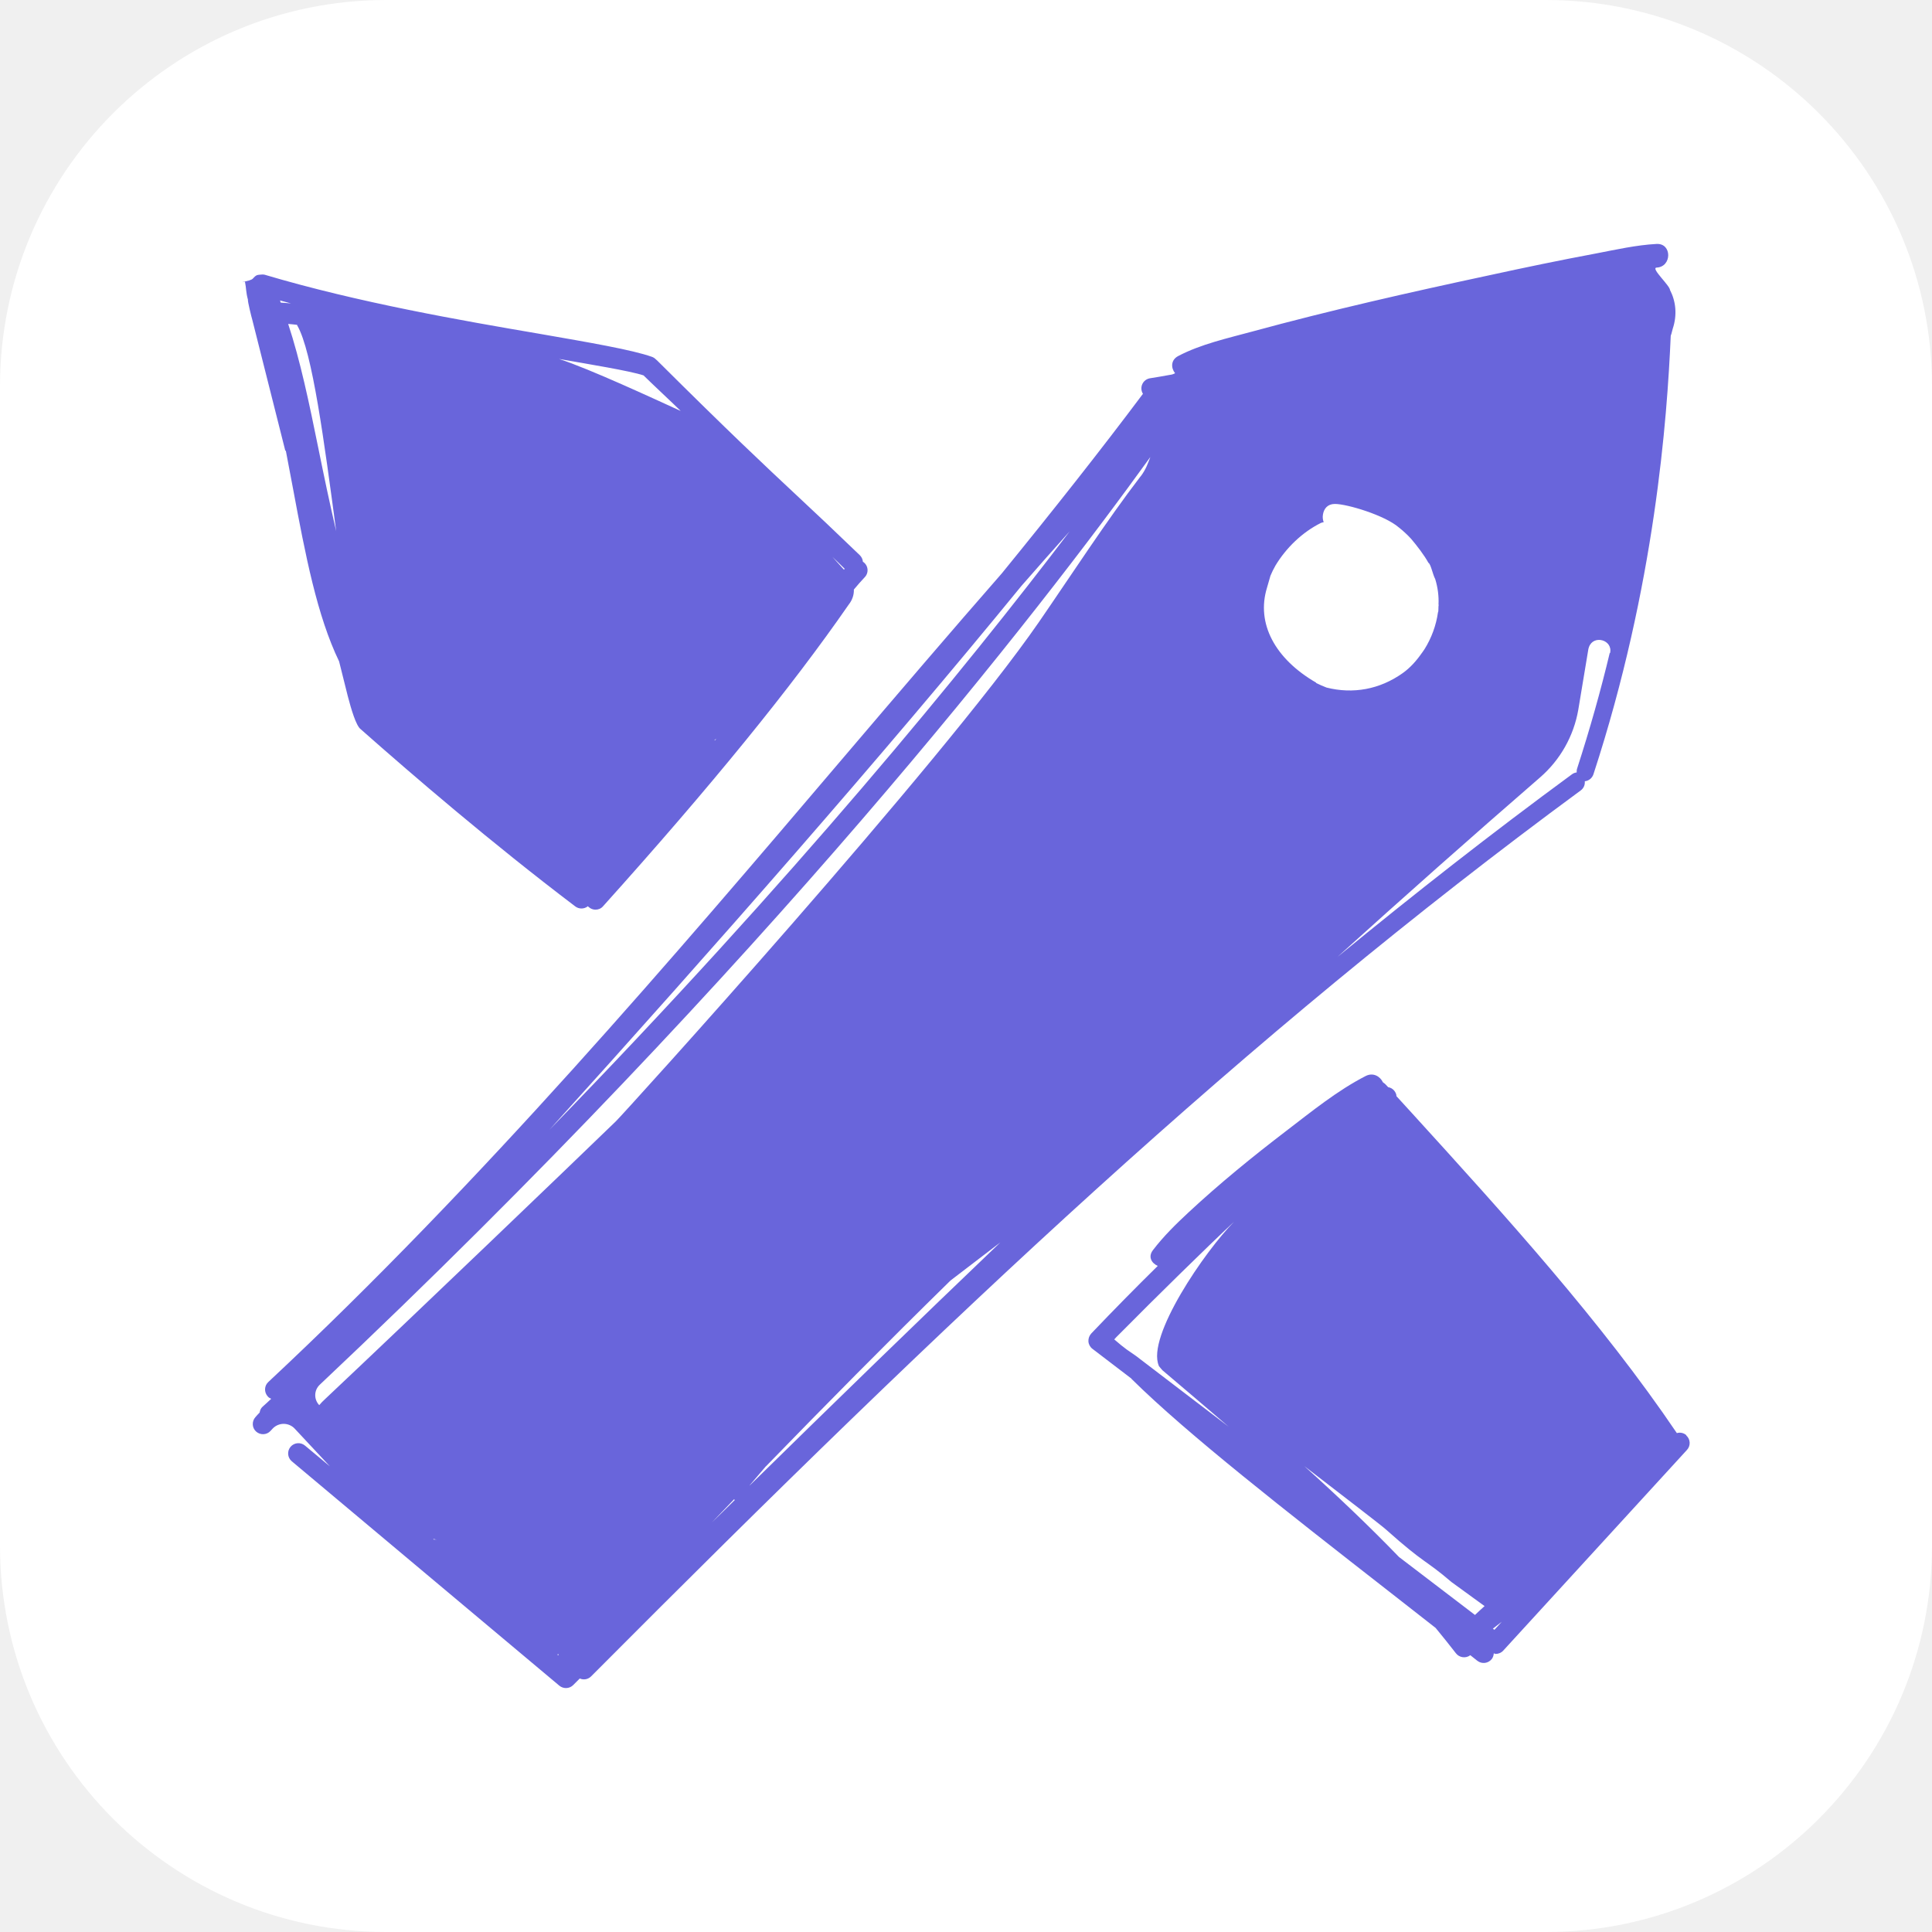
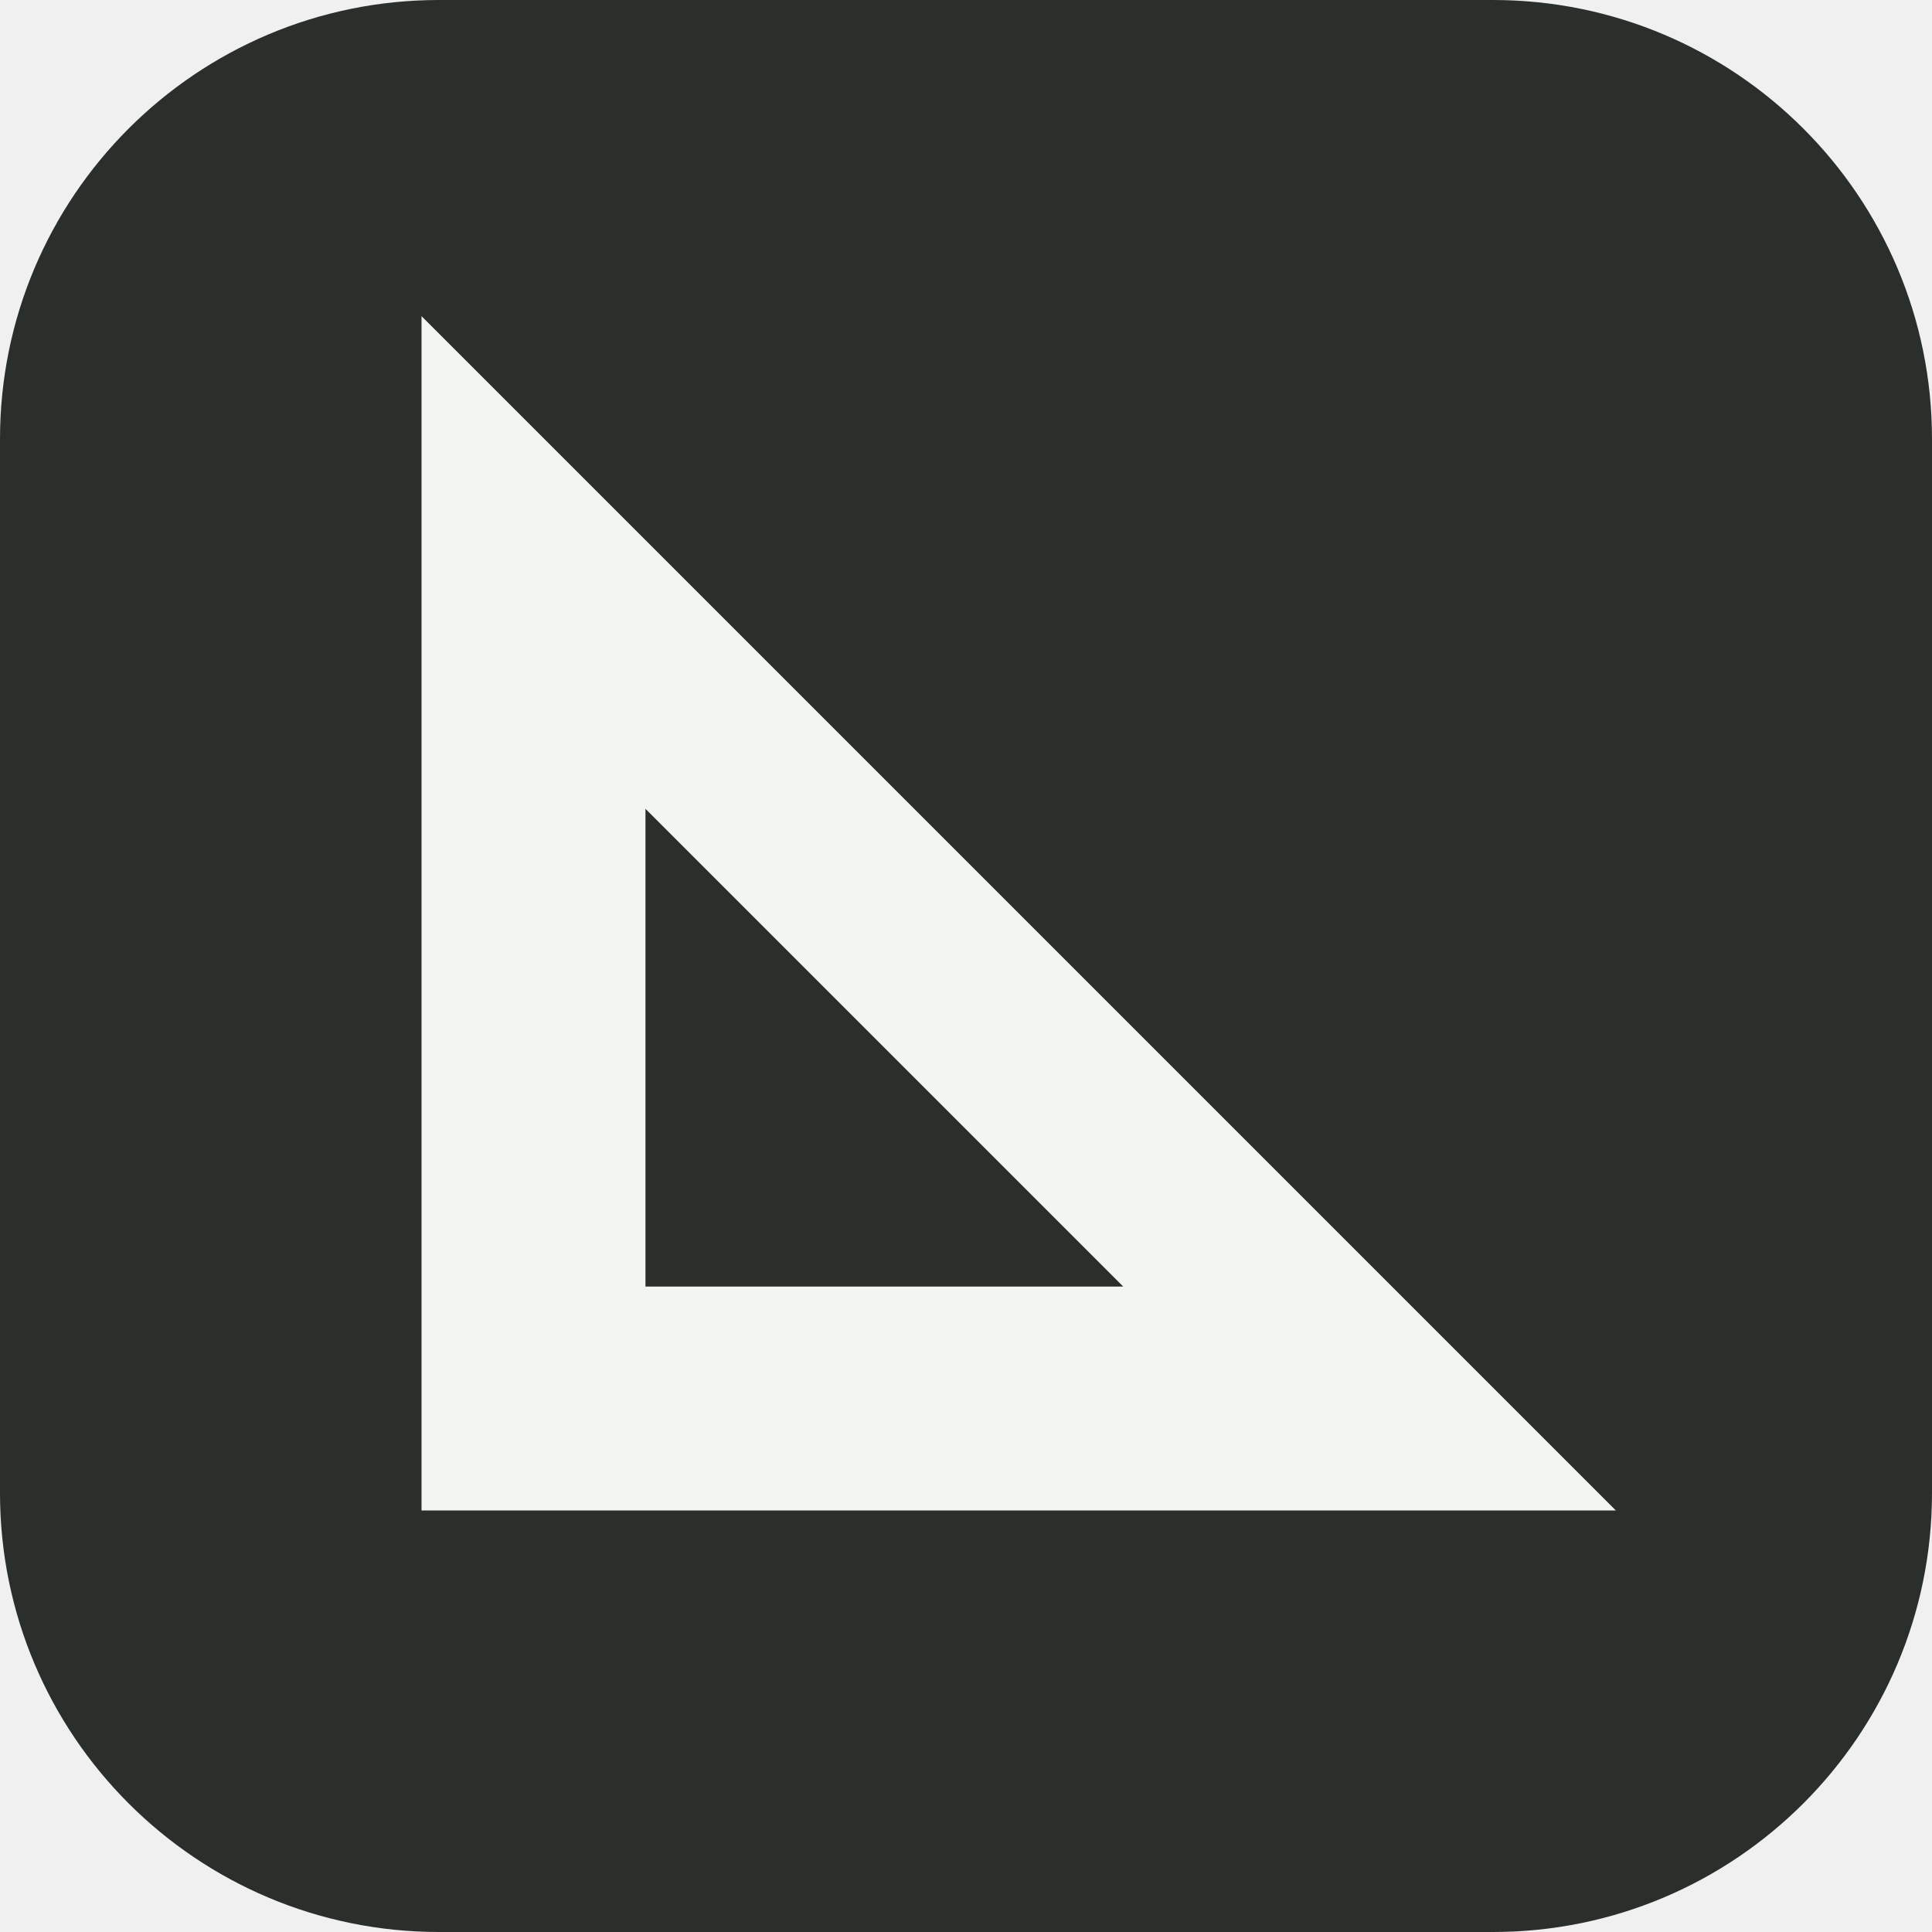
- <svg xmlns="http://www.w3.org/2000/svg" width="1000" height="1000">
-   <rect width="1000" height="1000" rx="200" ry="200" fill="#fff" />
-   <svg viewBox="0 0 107 101" xml:space="preserve" style="fill-rule:evenodd;clip-rule:evenodd;stroke-linejoin:round;stroke-miterlimit:2">
-     <path style="fill:none" d="M24 17h121v121H24z" transform="matrix(.8843 0 0 .83471 -21.223 -14.19)" />
-     <path d="M119.81 105.98a.549.549 0 0 0-.53-.12c-4.19-6.19-9.52-12.06-14.68-17.73l-.85-.93c0-.11-.05-.21-.12-.3a.548.548 0 0 0-.34-.2l-.17-.18-.12-.09c-.15-.32-.53-.56-.95-.35-1.58.81-3 1.97-4.4 3.04-1.87 1.43-3.7 2.92-5.42 4.52-.7.65-1.39 1.33-1.97 2.09-.28.37-.07.72.27.87-1.22 1.2-2.45 2.45-3.68 3.74-.11.12-.17.28-.16.44.01.16.09.31.22.41l2.16 1.65s.01.03.03.04c3.09 3.05 8.51 7.28 14.25 11.76.85.67 1.71 1.34 2.57 2.01.39.47.76.94 1.12 1.4.19.25.55.3.8.11.13.1.26.21.39.31a.57.57 0 0 0 .8-.1c.07-.09.1-.2.11-.31.04 0 .07.03.1.03.15 0 .31-.06.42-.18l10.18-11.12a.56.56 0 0 0-.04-.8l.01-.01Zm-29.23-3.85c.07.09.14.17.21.25 1.16.98 2.4 2.04 3.66 3.12l-5.12-3.91s-.32-.22-.52-.36c-.11-.08-.21-.16-.31-.24l-.38-.32s.07-.07.1-.11l.35-.35c1.72-1.74 4.67-4.64 6.19-6.06-1.61 1.62-4.87 6.37-4.17 7.98h-.01Zm17.53 13.81-4.22-3.22c-1.65-1.71-3.43-3.4-5.24-5.03 2.28 1.76 4.23 3.25 4.52 3.51 2.21 1.97 2.11 1.61 3.63 2.91l1.83 1.33c-.18.16-.36.33-.53.49l.01.01Zm1.06.81-.08-.06c.16-.13.33-.25.49-.38l-.4.44h-.01ZM42.24 51.45c.14.72.27 1.43.4 2.11.69 3.7 1.33 7.03 2.55 9.56l.48 1.92c.19.73.46 1.64.71 1.83 2.85 2.52 7.22 6.28 11.89 9.82.21.16.5.15.7-.01.01.02.03.03.04.04.11.1.24.15.38.15.16 0 .31-.06.42-.19 5.98-6.65 10.43-12.12 13.6-16.7.2-.25.3-.54.29-.84.2-.24.41-.48.6-.68a.558.558 0 0 0-.1-.86.578.578 0 0 0-.17-.36c-1.39-1.34-2.42-2.31-3.46-3.28-1.84-1.72-3.74-3.5-7.77-7.51-.02-.02-.05-.04-.07-.06a.555.555 0 0 0-.22-.14c-1.11-.39-3.39-.78-6.26-1.28-4.22-.72-10-1.72-15.2-3.27h-.04v-.01s-.02 0-.03.02h-.01l.04-.02s-.31.01-.37.04c-.08.04-.14.09-.19.15-.05.06-.09.12-.47.2-.38.08.08 0 .11 0h-.11v.03c.07.34.05.58.16.97-.02.1.21 1.02.24 1.11l1.83 7.26h.03Zm30.95 6.54s-.03.04-.04.05l-.64-.71c.22.21.44.42.68.66Zm-7.09 9.39s-.07.08-.1.12l-.02-.02c.04-.03.08-.07.13-.1h-.01Zm-7.07 8.47Zm3.02-28.57c.35.35 1.74 1.65 2.06 1.97-1.45-.66-5.06-2.34-6.74-2.88 1.65.29 3.93.66 4.68.91Zm-19.18-2.77c.84 1.44 1.5 6.49 2.16 11.4-.37-1.58-.69-3.12-.99-4.6-.52-2.56-1-4.85-1.67-6.88.14.01.31.03.49.05 0 .01 0 .02.02.03h-.01Zm-.29-1.21c-.23-.02-.44-.04-.62-.05-.02-.04-.03-.08-.04-.12l.66.18v-.01Zm-2.22.45v-.02.02ZM118.9 42.57c.04-.23-1.1-1.24-.74-1.26.85-.04.86-1.35 0-1.31-1.13.06-2.27.32-3.37.53-1.98.37-3.95.78-5.92 1.21-4.39.94-8.77 1.93-13.1 3.11-1.36.37-2.86.7-4.11 1.36-.42.22-.4.67-.17.95-.09.05-.18.08-.28.09-.37.07-.74.13-1.11.19a.566.566 0 0 0-.39.86c-2.32 3.1-4.96 6.44-7.82 9.95-2.81 3.21-5.73 6.63-8.72 10.14-9.41 11.06-20.08 23.6-31.9 34.64-.23.21-.24.57-.03.8.05.06.12.1.19.13-.16.15-.32.3-.48.44-.1.09-.14.2-.16.32-.08.08-.16.17-.23.25-.21.23-.2.59.03.8.23.21.59.2.8-.03.04-.04.08-.09.12-.13a.84.84 0 0 1 1.22 0c.69.74 1.34 1.44 1.95 2.09l-1.38-1.15a.57.57 0 0 0-.8.07c-.2.24-.17.6.07.8l14.82 12.43c.11.09.24.13.37.13.15 0 .29-.06.4-.17l.36-.36a.56.56 0 0 0 .63-.12c20.09-20.18 36.27-35.43 54.8-49.06.17-.12.25-.32.23-.51a.57.57 0 0 0 .48-.39c3.42-10.46 4.08-19.72 4.28-24.27 0-.03.01-.05.02-.07.02-.05.03-.1.04-.14.03-.11.05-.19.05-.19.26-.78.17-1.53-.15-2.15v.02ZM82.98 58.94c.9-1.03 1.79-2.04 2.67-3.02-5.76 7.58-15.3 19.26-28.81 33.14 9.2-10.18 18.47-20.73 26.14-30.12Zm-32.55 52.81-.03-.03c.11.02.19.04.2.04a.47.47 0 0 0-.17 0v-.01Zm6.9 6.42-.05-.04.03-.03c.02 0 .03.02.04.02 0 .02-.02.03-.03.05h.01Zm8.36-7.21 1.38-1.44c.01.01.02.03.03.05-.47.46-.94.93-1.42 1.39h.01Zm2.24-2.21c.26-.3.56-.65.87-1.02.01-.01.02-.03.04-.04 3.29-3.39 6.68-6.82 10.18-10.25.02-.02.05-.04.07-.06.86-.66 1.82-1.39 2.72-2.08-4.52 4.32-9.11 8.78-13.88 13.46v-.01Zm21.65-55.88c-1.86 2.42-3.9 5.56-5.63 8.07-5.46 7.91-23.04 27.28-23.43 27.65-2.71 2.62-10.88 10.46-16.09 15.37-.14.13-.25.24-.34.35a.794.794 0 0 1 .03-1.13c24.82-23.4 39.88-42.89 46-51.38-.13.33-.24.69-.55 1.09l.01-.02Zm16.51 7.1-.01.02c0-.02-.02-.07.01-.02Zm-.91-5.13Zm-5.89 9.45c-2.26-1.31-3.32-3.27-2.71-5.25l.19-.66c.08-.19.17-.38.28-.57.59-.98 1.49-1.85 2.52-2.36.05-.02.1-.03.15-.04a.795.795 0 0 1-.04-.43c.05-.31.25-.58.66-.58.67 0 2.75.62 3.54 1.3.24.19.47.4.68.63.3.35.74.92.96 1.33.13.06.23.62.38.91.14.46.2.93.18 1.4 0 .02 0 .02.01.03-.03.07 0 .37-.04.4-.1.72-.36 1.43-.75 2.05-.04.05-.07.11-.11.16 0 .01-.02.02-.03.04-.3.43-.65.83-1.08 1.13-1.26.89-2.73 1.16-4.2.79a6.33 6.33 0 0 1-.57-.25l-.02-.03Zm16.27-1.63c-.49 2.05-1.09 4.19-1.8 6.38-.03.08-.03.16-.03.23-.1.01-.19.05-.27.11-4.44 3.26-8.73 6.62-12.98 10.11 3.67-3.32 7.39-6.62 11.23-9.95a6.409 6.409 0 0 0 2.11-3.74l.56-3.37.03-.1c.25-.71 1.34-.4 1.17.33h-.02Z" style="fill:#6965db;fill-rule:nonzero" transform="matrix(1 0 0 1 -26.41 -29.49)" />
-   </svg>
+ <svg xmlns="http://www.w3.org/2000/svg" viewBox="0 0 22 22">
+   <rect width="22" height="22" rx="5" fill="#2A2F2B" />
+   <path fill="#F3F5F1" fill-rule="evenodd" transform="translate(11.6 10.4) scale(0.85) translate(-11 -11)" d="M3 19V3l16 16zm3-3h6.4L6 9.6z" />
</svg>
